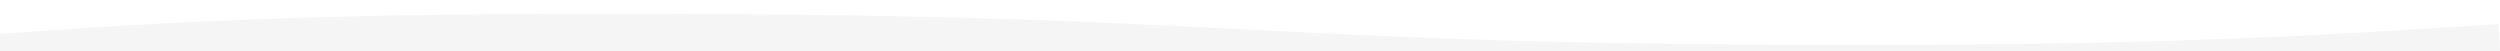
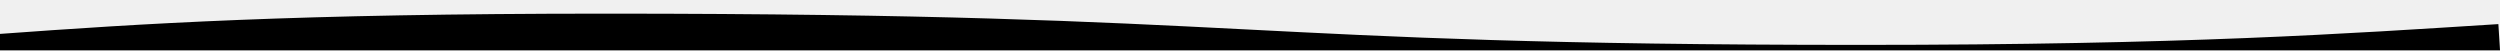
<svg xmlns="http://www.w3.org/2000/svg" width="1440" height="29" viewBox="0 0 1440 29" fill="none">
  <g clip-path="url(#clip0_324_7926)">
-     <rect y="-0.145" width="1440" height="32" fill="white" />
-     <path d="M348.875 7.856C538.255 7.856 628.301 12.367 716.43 16.875C804.243 21.368 890.111 25.856 1071.54 25.856C1260.13 25.856 1351.92 19.378 1439.06 13.885L1440.94 43.827C1353.57 49.334 1261.06 55.856 1071.54 55.856C889.42 55.856 803.003 51.344 714.897 46.836C627.107 42.345 537.597 37.856 348.875 37.856C170.553 37.856 83.378 43.537 1.089 49.526L0 34.565L-1.089 19.605C81.776 13.574 169.692 7.856 348.875 7.856Z" fill="#F5F5F5" />
+     <path d="M348.875 7.856C538.255 7.856 628.301 12.367 716.43 16.875C804.243 21.368 890.111 25.856 1071.54 25.856C1260.13 25.856 1351.92 19.378 1439.06 13.885L1440.94 43.827C1353.57 49.334 1261.06 55.856 1071.54 55.856C889.42 55.856 803.003 51.344 714.897 46.836C627.107 42.345 537.597 37.856 348.875 37.856C170.553 37.856 83.378 43.537 1.089 49.526L0 34.565L-1.089 19.605C81.776 13.574 169.692 7.856 348.875 7.856Z" fill="currentColor" />
  </g>
  <defs>
    <clipPath id="clip0_324_7926">
      <rect width="1440" height="29" fill="white" />
    </clipPath>
  </defs>
</svg>
